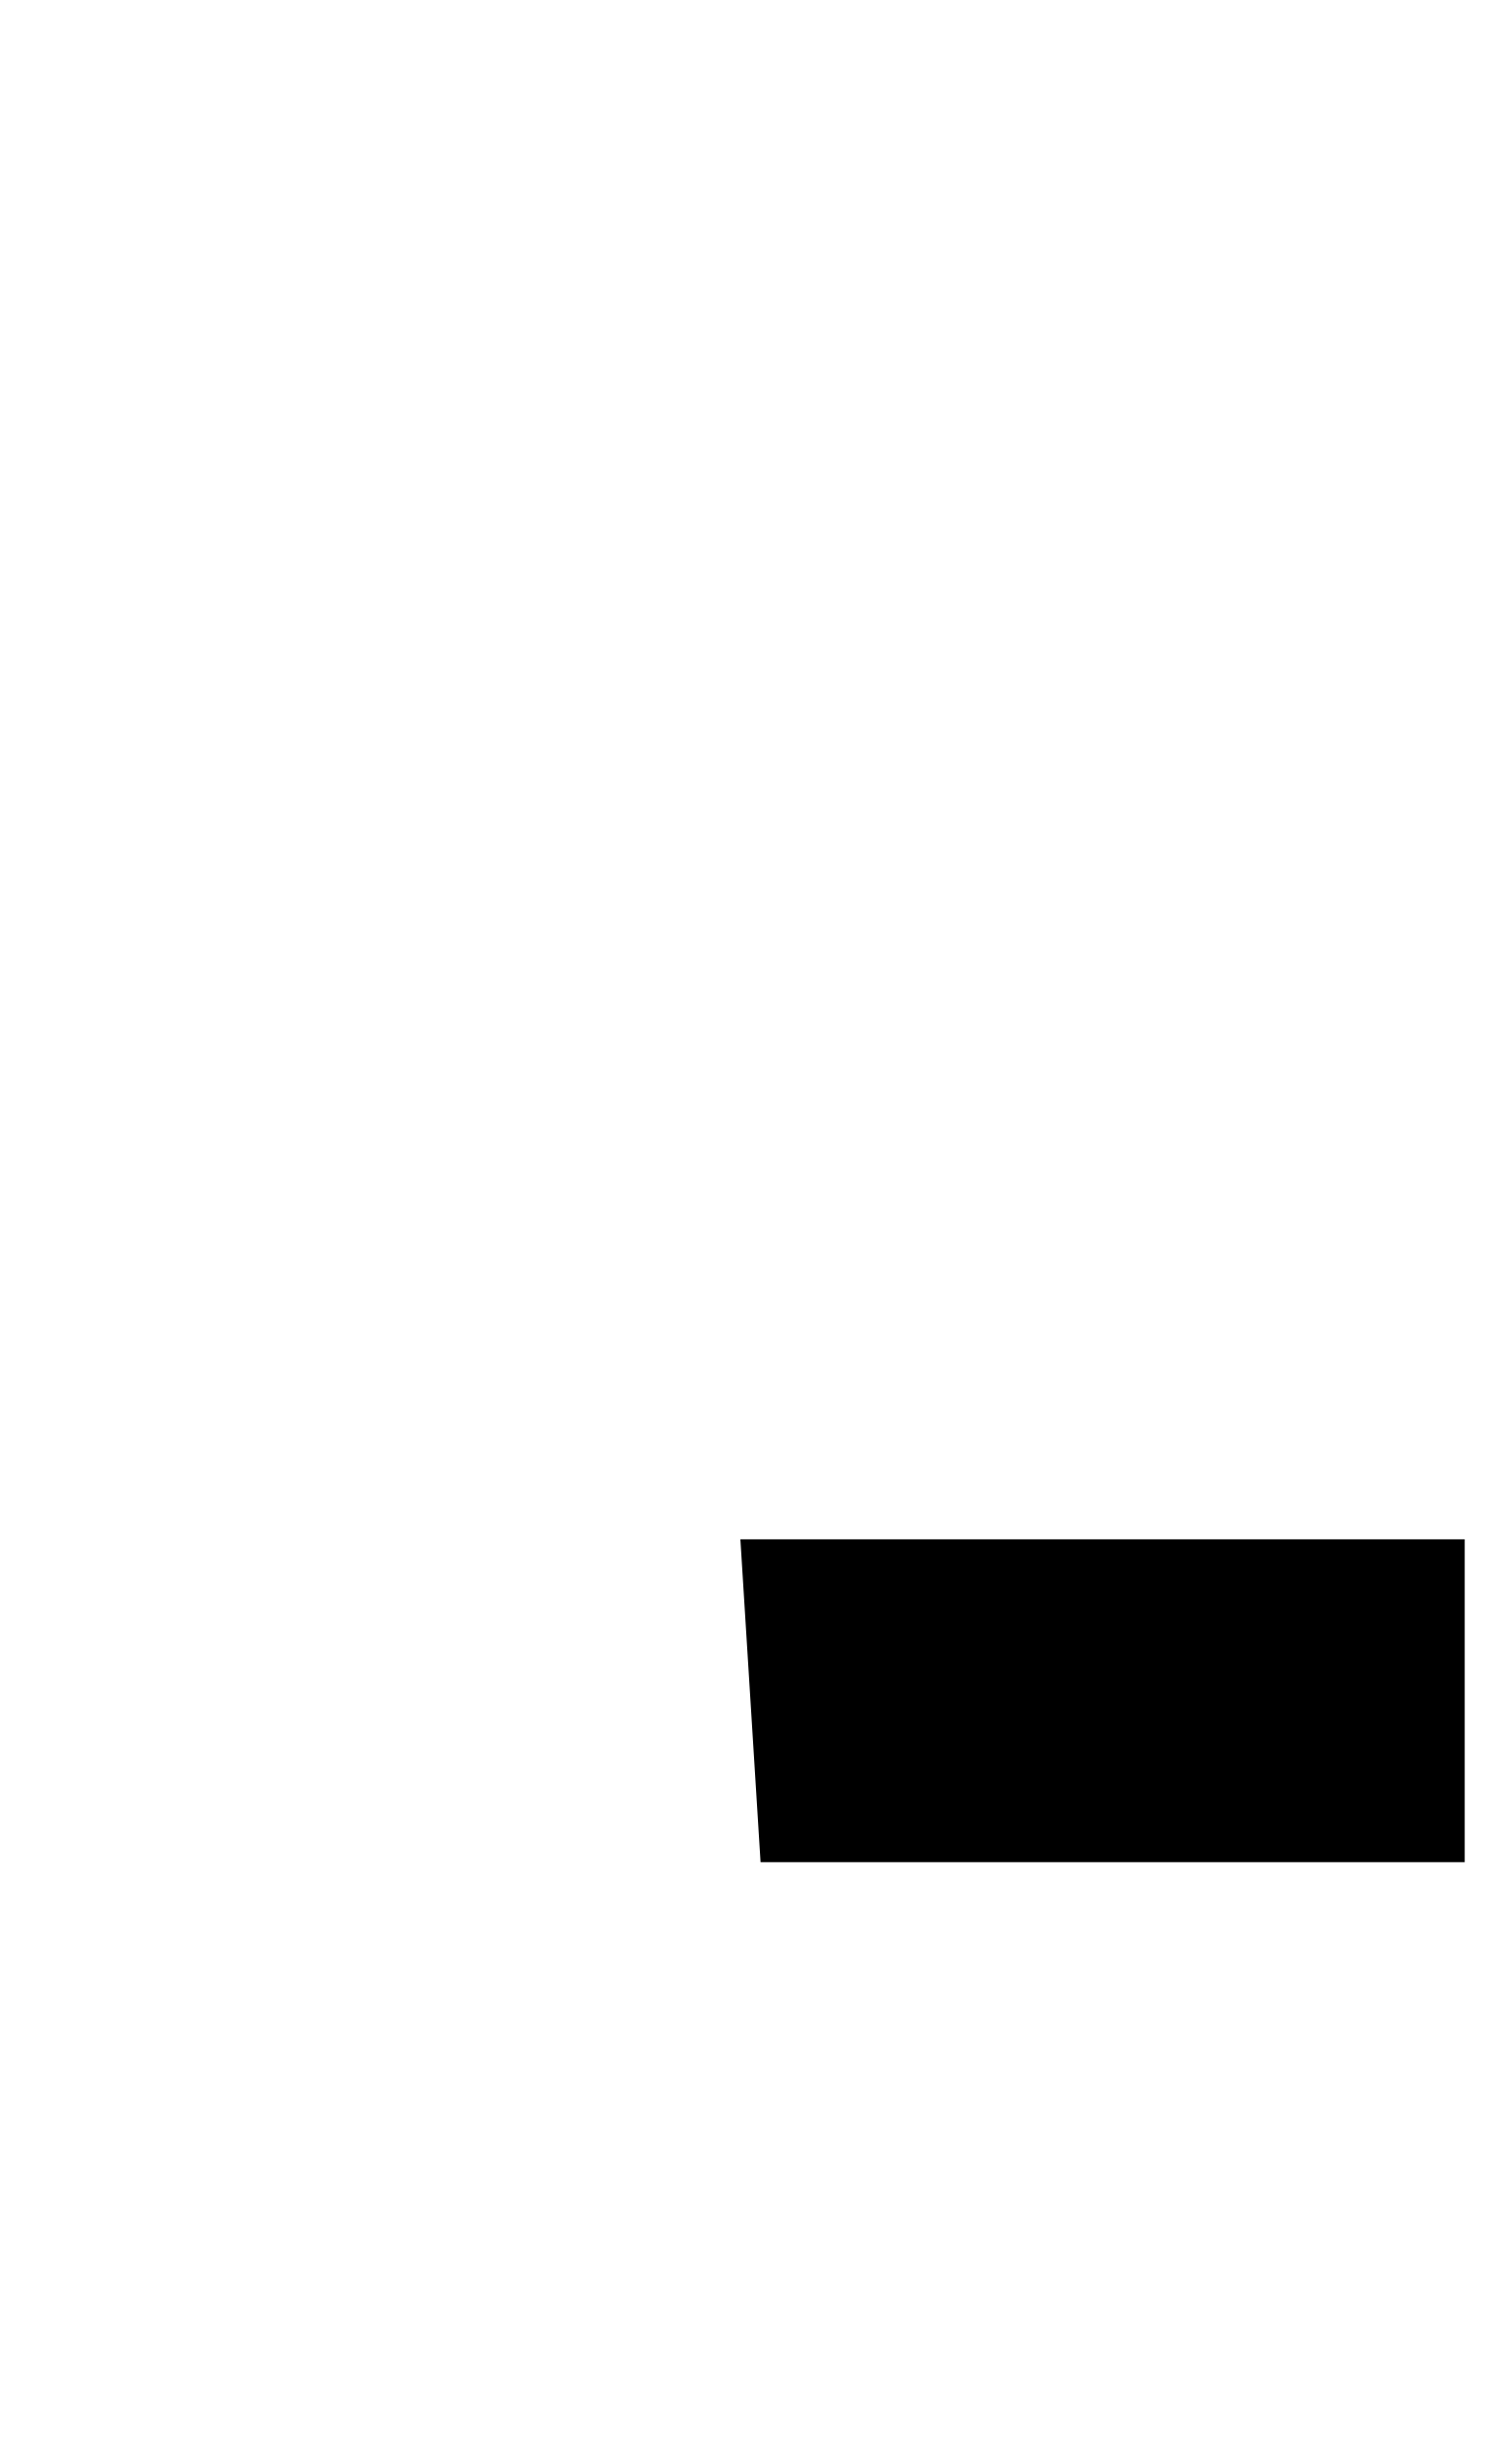
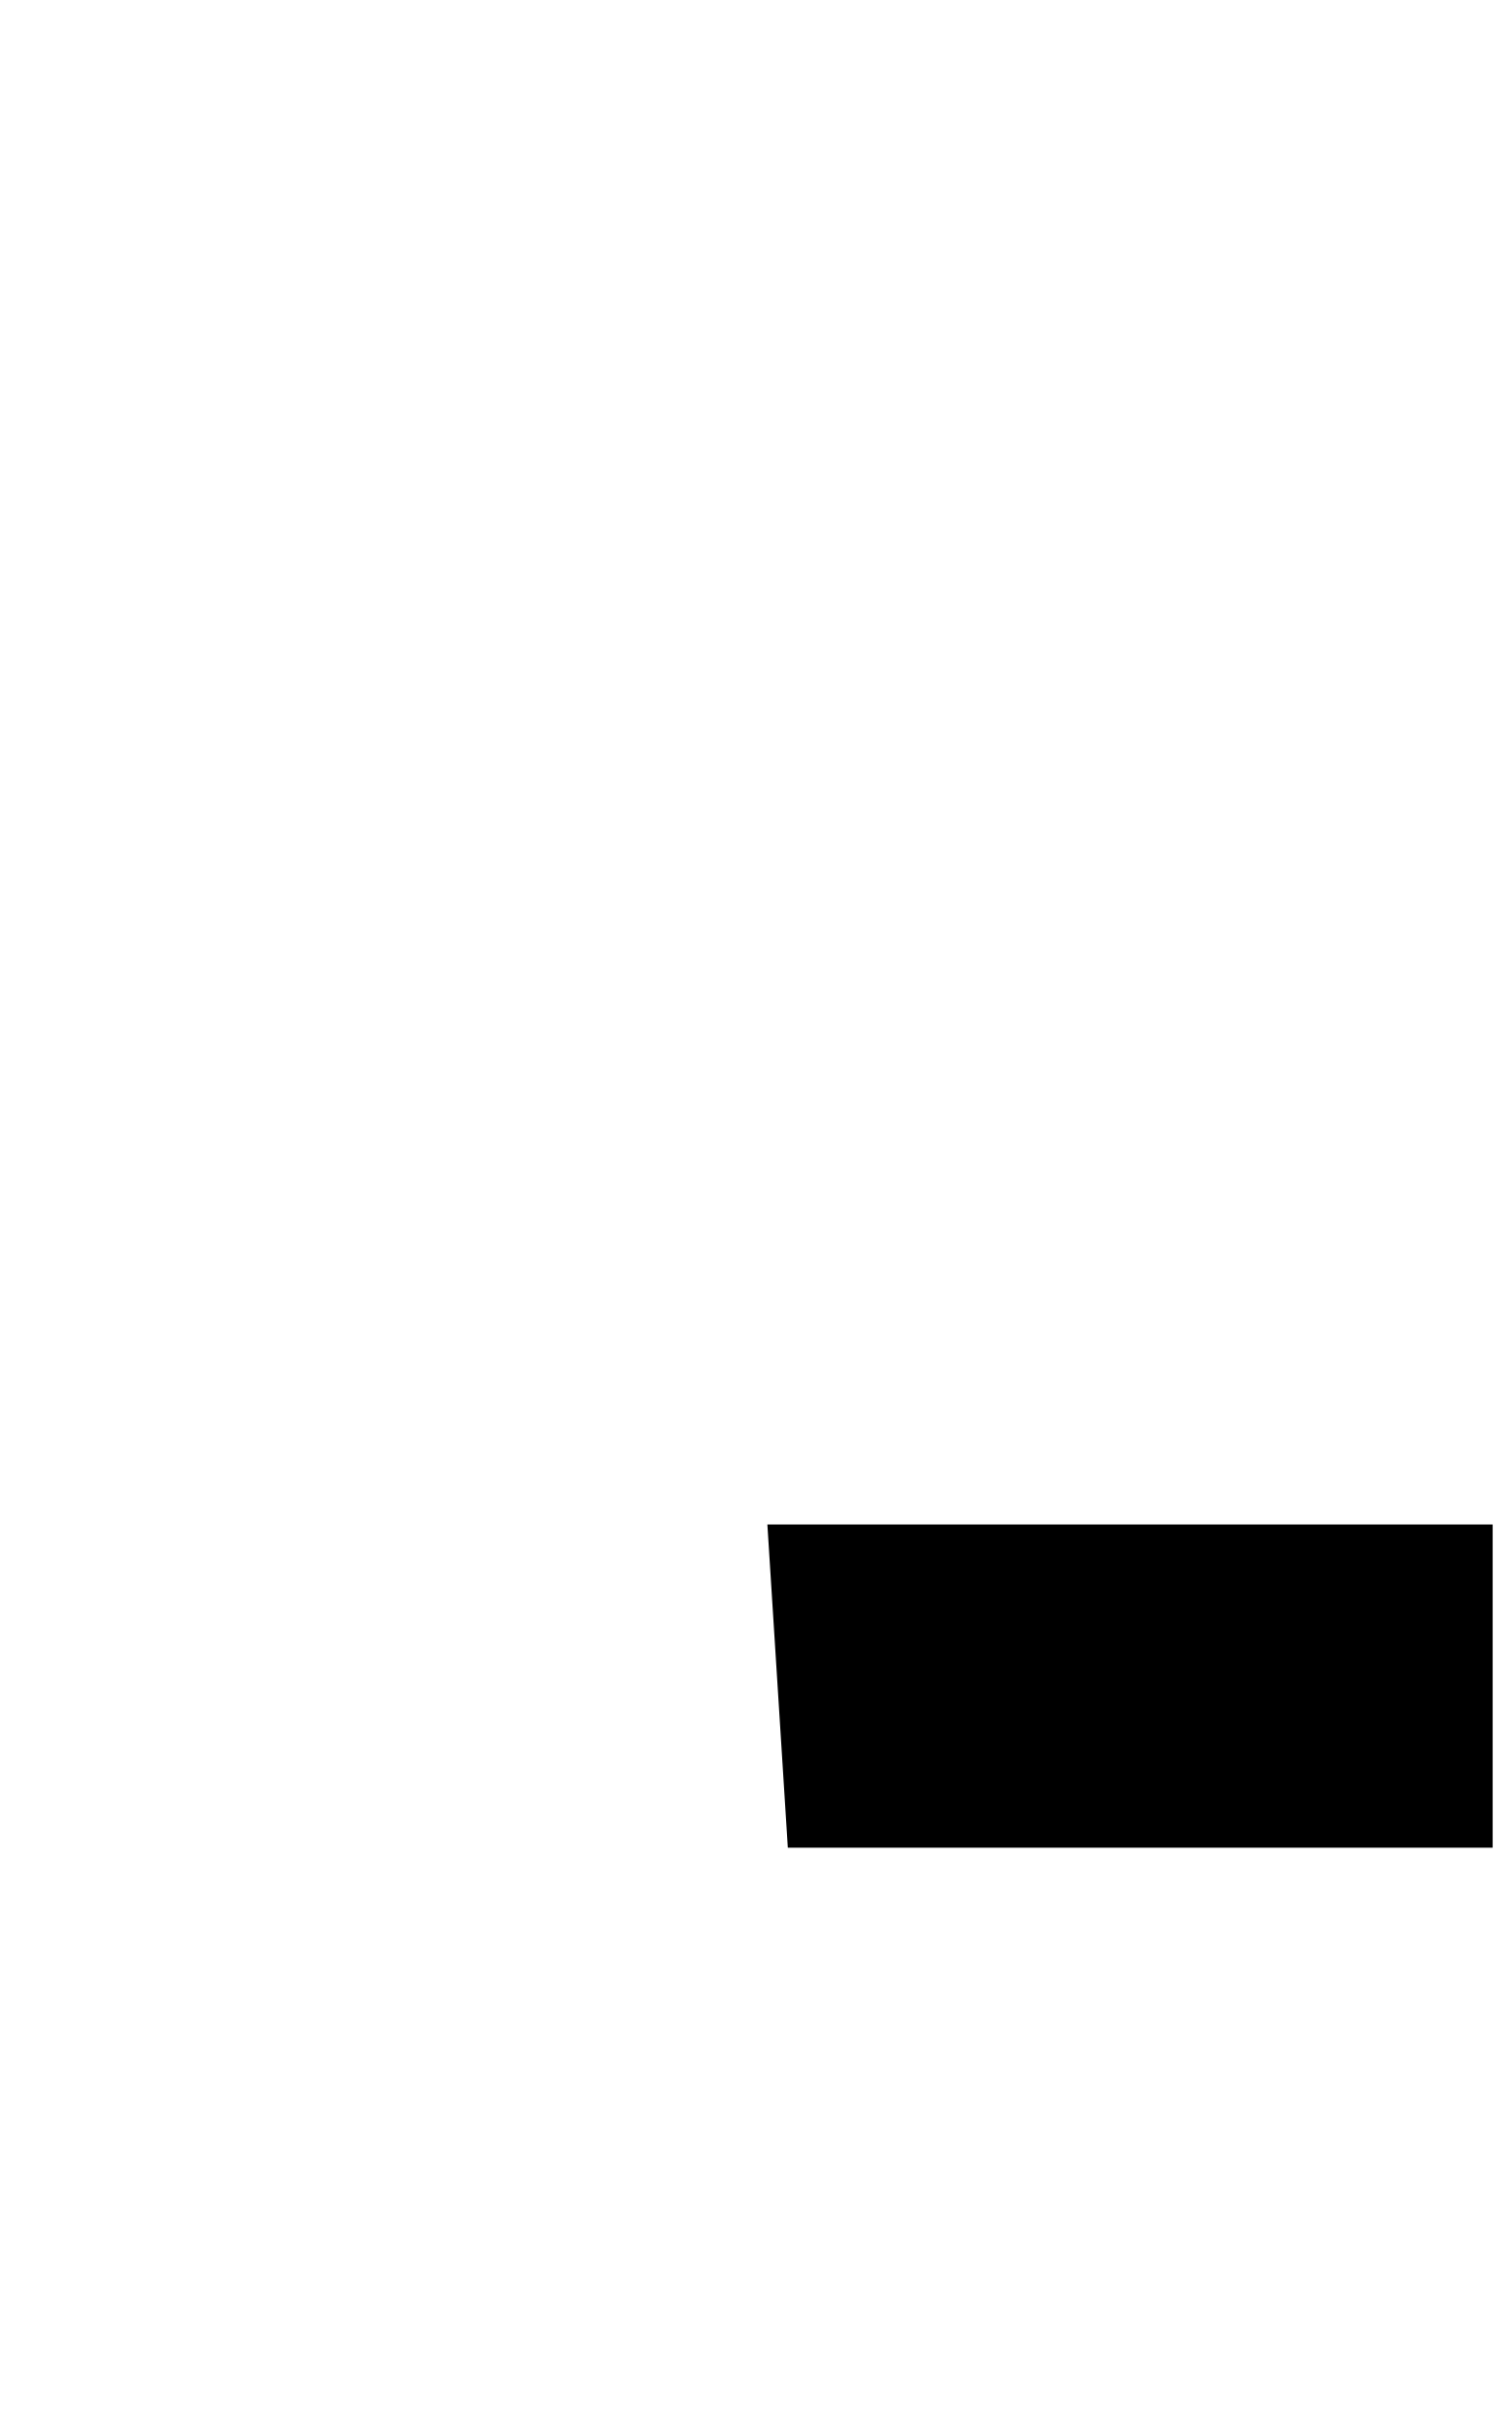
- <svg xmlns="http://www.w3.org/2000/svg" version="1.1" x="0px" y="0px" viewBox="0 0 367.1 593" style="enable-background:new 0 0 367.1 593;" xml:space="preserve">
+ <svg xmlns="http://www.w3.org/2000/svg" version="1.1" x="0px" y="0px" viewBox="0 0 370 593" style="enable-background:new 0 0 370 593;" xml:space="preserve">
  <style type="text/css">
	.st0{display:none;}
	.st1{display:inline;}
</style>
  <g id="_x5F_V1">
    <g id="E_00000051360959627468142820000017544460044616440767_">
	</g>
    <g id="C">
	</g>
    <g id="N_x5F_3">
	</g>
    <g id="A">
	</g>
    <g id="N_00000054254949360326627830000005329152182886584764_">
	</g>
    <g id="e">
	</g>
    <g id="T">
	</g>
    <g id="N_00000127748963548567887910000006918738376549339794_">
	</g>
    <g id="I">
	</g>
    <g id="A1">
	</g>
    <g id="M">
	</g>
    <g id="R">
	</g>
    <g id="O_00000083778567647030904660000008843847121500168630_">
	</g>
    <g id="F">
	</g>
    <g id="N">
	</g>
    <g id="E">
	</g>
    <g id="P">
	</g>
    <g id="O">
	</g>
  </g>
  <g id="Ebene_20">
-     <text transform="matrix(1 0 0 1 -5300.426 1054.634)">
+     <text transform="matrix(1 0 0 1 -3415.813 1054.634)">
      <tspan x="0" y="0" style="fill:#E30613; font-family:'SH-Maintenance-V2'; font-size:490px; letter-spacing:-19;">M</tspan>
      <tspan x="604.7" y="0" style="fill:#E30613; font-family:'SH-Maintenance-V2'; font-size:490px;">A</tspan>
      <tspan x="965.8" y="0" style="fill:#E30613; font-family:'SH-Maintenance-V2'; font-size:490px; letter-spacing:-19;">I</tspan>
      <tspan x="1090.7" y="0" style="fill:#E30613; font-family:'SH-Maintenance-V2'; font-size:490px;">NTENANCE</tspan>
    </text>
-     <rect x="-8338.8" y="709.6" style="fill:none;" width="1722.6" height="412.6" />
-     <text transform="matrix(1 0 0 1 -8338.839 1059.489)">
+     <rect x="-6454.2" y="709.6" style="fill:none;" width="1722.6" height="412.6" />
+     <text transform="matrix(1 0 0 1 -6454.226 1059.489)">
      <tspan x="0" y="0" style="fill:#E30613; font-family:'SH-Maintenance-V2'; font-size:490px;">OPEN</tspan>
      <tspan x="1660.1" y="0" style="fill:#E30613; font-family:'SH-Maintenance-V2'; font-size:485px; letter-spacing:-9;"> </tspan>
    </text>
-     <text transform="matrix(1 0 0 1 -6502.843 1069.107)">
+     <text transform="matrix(1 0 0 1 -4618.23 1069.107)">
      <tspan x="0" y="0" style="fill:#E30613; font-family:'SH-Maintenance-V2'; font-size:490px; letter-spacing:-19;">F</tspan>
      <tspan x="252.8" y="0" style="fill:#E30613; font-family:'SH-Maintenance-V2'; font-size:490px;">O</tspan>
      <tspan x="634.1" y="0" style="fill:#E30613; font-family:'SH-Maintenance-V2'; font-size:490px; letter-spacing:-167;"> </tspan>
      <tspan x="602.7" y="0" style="fill:#E30613; font-family:'SH-Maintenance-V2'; font-size:490px;">R</tspan>
    </text>
  </g>
  <g id="Hilfslinien">
-     <rect x="-1048.3" y="727.6" style="fill:none;" width="7398.2" height="466.4" />
-     <text transform="matrix(1 0 0 1 -1048.275 1076.709)">
+     <rect x="836.3" y="682.7" style="fill:none;" width="7398.2" height="466.4" />
+     <text transform="matrix(1 0 0 1 836.3383 1031.88)">
      <tspan x="0" y="0" style="fill:#E30613; font-family:'SH-Maintenance-V2'; font-size:489px; letter-spacing:-19;">WE</tspan>
      <tspan x="739.4" y="0" style="fill:#E30613; font-family:'SH-Maintenance-V2'; font-size:489px; letter-spacing:-29;">G</tspan>
      <tspan x="1081.2" y="0" style="fill:#E30613; font-family:'SH-Maintenance-V2'; font-size:489px; letter-spacing:-9;">E</tspan>
      <tspan x="1468.4" y="0" style="fill:#E30613; font-family:'SH-Maintenance-V2'; font-size:489px;">N </tspan>
      <tspan x="1939.8" y="0" style="fill:#E30613; font-family:'SH-Maintenance-V2'; font-size:489px; letter-spacing:9;">U</tspan>
      <tspan x="2312" y="0" style="fill:#E30613; font-family:'SH-Maintenance-V2'; font-size:489px; letter-spacing:-9;">M</tspan>
      <tspan x="2736.9" y="0" style="fill:#E30613; font-family:'SH-Maintenance-V2'; font-size:489px;">B</tspan>
      <tspan x="3081.2" y="0" style="fill:#E30613; font-family:'SH-Maintenance-V2'; font-size:489px; letter-spacing:-19;">A</tspan>
      <tspan x="3439.1" y="0" style="fill:#E30613; font-family:'SH-Maintenance-V2'; font-size:489px;">U </tspan>
      <tspan x="3910" y="0" style="fill:#E30613; font-family:'SH-Maintenance-V2'; font-size:489px; letter-spacing:-29;">G</tspan>
      <tspan x="4268.4" y="0" style="fill:#E30613; font-family:'SH-Maintenance-V2'; font-size:489px;">E</tspan>
      <tspan x="4585.3" y="0" style="fill:#E30613; font-family:'SH-Maintenance-V2'; font-size:489px; letter-spacing:-39;">Ö</tspan>
      <tspan x="4926.6" y="0" style="fill:#E30613; font-family:'SH-Maintenance-V2'; font-size:489px;">FFNET</tspan>
    </text>
-     <rect x="-7991.3" y="-38.8" width="93.9" height="140.7" />
  </g>
  <g id="T_00000151528559115874515910000005984389023753216649_" class="st0">
-     <path d="M4905.1,452.2V102.4h76.9v349.8H4905.1z" />
-     <path class="st1" d="M4835.5,102.4H4982c94.6,0,140.6,55.9,140.6,149.4H5058c0-54.9-23.5-72.5-75.9-72.5h-146.5V102.4z" />
+     <path d="M6789.7,452.2V102.4h76.9v349.8H6789.7z" />
+     <path class="st1" d="M6720.2,102.4h146.5c94.6,0,140.6,55.9,140.6,149.4h-64.7c0-54.9-23.5-72.5-75.9-72.5h-146.5V102.4z" />
  </g>
  <g id="E_00000150082740960534394650000001756674408269680310_" class="st0">
-     <path class="st1" d="M4716.3,452.1V156.4h-63.8v295.6H4716.3z" />
-     <path class="st1" d="M4594,353.3H4735c0,0,13.3-74.6,23.6-132.1h-61.9l-11.8,74.6H4594V353.3z" />
-     <path class="st1" d="M4652.5,452.1h140.9c0,0,13.3-74.6,23.6-132.1h-61.9l-11.8,74.6h-90.8V452.1z" />
-     <path class="st1" d="M4747.7,186.3h60.9c-7.9-43.7-15.2-84.5-15.2-84.5h-140.9v57.5h90.8L4747.7,186.3z" />
+     <path class="st1" d="M6600.9,452.1V156.4h-63.8v295.6H6600.9z" />
+     <path class="st1" d="M6478.6,353.3h140.9c0,0,13.3-74.6,23.6-132.1h-61.9l-11.8,74.6h-90.8V353.3z" />
+     <path class="st1" d="M6537.1,452.1H6678c0,0,13.3-74.6,23.6-132.1h-61.9l-11.8,74.6h-90.8V452.1z" />
+     <path class="st1" d="M6632.4,186.3h60.9c-7.9-43.7-15.2-84.5-15.2-84.5h-140.9v57.5h90.8L6632.4,186.3z" />
  </g>
  <g id="N_00000099632580371903072950000016892054108610634910_" class="st0">
-     <path class="st1" d="M4476.3,451.9l93.9-349.3h-69l-60.2,237.7h-1l-56.3-237.7h-77.3L4265,255.2h70.4l9.8-41.6h1l58.7,237.7   L4476.3,451.9z" />
-     <rect x="4259.1" y="102.6" class="st1" width="76.8" height="349.3" />
+     <path class="st1" d="M6361,451.9l93.9-349.3h-69l-60.2,237.7h-1l-56.3-237.7h-77.3l-41.6,152.6h70.4l9.8-41.6h1l58.7,237.7   L6361,451.9z" />
+     <rect x="6143.8" y="102.6" class="st1" width="76.8" height="349.3" />
  </g>
  <g id="F_00000114769032895886322120000014247326199313495697_" class="st0">
-     <path class="st1" d="M4066.8,451.9H3990V102.7h245.5v64.5h-168.7V248H4213v59.7h-146.2V451.9z" />
+     <path class="st1" d="M5951.4,451.9h-76.8V102.7h245.5v64.5h-168.7V248h146.2v59.7h-146.2V451.9z" />
  </g>
  <g id="F_00000173141720675959051990000004486108456543280518_" class="st0">
-     <path class="st1" d="M3780.5,451.6h132.8V169.3h-54.9v217.1h-77.9V451.6z" />
-     <path class="st1" d="M3812.5,451.7c0-18,2.9-33.6,10.7-46.8c6.8-12.2,16.6-23.4,28.3-31.2c11.7-7.8,25.4-13.7,40-17.6   c14.6-3.9,30.2-5.9,70.2-5.9v-81.4c-52.2,0-76.6,3.9-100,12.2c-23.4,8.8-44.4,20-61.9,36.1c-17.6,16.6-31.2,35.1-41.4,57.5   c-9.8,22.9-14.1,48.8-14.1,77H3812.5z" />
-     <polygon class="st1" points="3961.8,100.7 3858.4,100.7 3858.4,383 3913.3,383 3913.3,165.8 3961.8,165.8  " />
+     <path class="st1" d="M5665.1,451.6h132.8V169.3H5743v217.1h-77.9V451.6z" />
+     <path class="st1" d="M5697.1,451.7c0-18,2.9-33.6,10.7-46.8c6.8-12.2,16.6-23.4,28.3-31.2c11.7-7.8,25.4-13.7,40-17.6   c14.6-3.9,30.2-5.9,70.2-5.9v-81.4c-52.2,0-76.6,3.9-100,12.2c-23.4,8.8-44.4,20-61.9,36.1c-17.6,16.6-31.2,35.1-41.4,57.5   c-9.8,22.9-14.1,48.8-14.1,77H5697.1z" />
+     <polygon class="st1" points="5846.4,100.7 5743,100.7 5743,383 5797.9,383 5797.9,165.8 5846.4,165.8  " />
  </g>
  <g id="Ö" class="st0">
-     <path class="st1" d="M3398.5,278.8c0-103.7,64.1-184.4,171.6-184.4c107.6,0,171.6,80.7,171.6,184.4c0,100.7-64.1,181.4-171.6,181.4   C3462.6,460.2,3398.5,379.5,3398.5,278.8z M3475.3,278.8c0,58.2,25.9,116.9,94.9,116.9c68.9,0,94.9-58.7,94.9-116.9   c0-61.1-25.9-119.8-94.9-119.8C3501.2,159,3475.3,217.6,3475.3,278.8z" />
-     <rect x="3536.9" y="191.7" class="st1" width="66" height="57.2" />
-     <rect x="3536.9" y="278.8" class="st1" width="66" height="57.2" />
+     <path class="st1" d="M5283.1,278.8c0-103.7,64.1-184.4,171.6-184.4c107.6,0,171.6,80.7,171.6,184.4c0,100.7-64.1,181.4-171.6,181.4   C5347.2,460.2,5283.1,379.5,5283.1,278.8z M5359.9,278.8c0,58.2,25.9,116.9,94.9,116.9c68.9,0,94.9-58.7,94.9-116.9   c0-61.1-25.9-119.8-94.9-119.8C5385.8,159,5359.9,217.6,5359.9,278.8z" />
+     <rect x="5421.5" y="191.7" class="st1" width="66" height="57.2" />
+     <rect x="5421.5" y="278.8" class="st1" width="66" height="57.2" />
  </g>
  <g id="E_00000056408675155028286430000005814045595369560991_" class="st0">
-     <path class="st1" d="M3369.5,452.2h-265V103.1h261.1v64.5h-184.4v74.8h169.2v59.7h-169.2v85.6h188.3V452.2z" />
+     <path class="st1" d="M5254.1,452.2h-265V103.1h261.1v64.5h-184.4v74.8H5235v59.7h-169.2v85.6h188.3V452.2z" />
  </g>
  <g id="G_00000142136150640176763200000005464168929300255362_" class="st0">
-     <polygon class="st1" points="2727.1,368 2803.6,368 2803.6,178.8 2901.6,177.3 2900.1,102.4 2726.2,102.4  " />
-     <polygon class="st1" points="2727.1,452.2 2994.7,451.8 2994.7,388.5 2804.6,389.5 2803.6,291.5 2728.6,293  " />
-     <path class="st1" d="M2894.7,451.8h101c10.8-7.4,23-15.2,33.8-22.5c11.8-8.3,21.1-17.2,30.9-26.5c8.3-8.3,15.2-18.6,21.6-32.3   c4.4-11.8,8.3-26,8.3-42.6c0-16.7-3.9-30.9-9.3-44.6c-6.4-12.7-14.7-23.5-25.5-32.3c-10.8-8.8-23-16.2-36.8-21.1   c-13.2-4.9-28.9-6.9-43.1-6.9c-20.6,0-37.7,3.4-53.9,10.8c-15.2,6.4-28.9,16.2-37.7,27.9c-10.8,12.7-18.1,27-23,43.1   c-5.9,17.2-8.3,35.3-6.9,53.9h64.2c0-9.8,1.5-17.6,3.4-27.4c1.5-9.3,3.4-16.7,8.8-25c2.9-7.4,9.3-13.2,16.2-17.6   c6.4-5.4,14.7-7.4,25.5-7.4c14.2,0,26,4.9,35.8,14.7c9.3,7.8,14.2,21.1,14.2,36.8c0,10.3-2.5,20.1-6.9,27   c-5.4,8.3-10.8,15.7-17.2,21.6c-6.9,7.4-15.2,12.3-22.5,18.1c-8.3,4.9-16.7,10.8-24,15.7C2937.9,423.8,2907.5,443.4,2894.7,451.8z" />
+     <polygon class="st1" points="4611.7,368 4688.2,368 4688.2,178.8 4786.2,177.3 4784.7,102.4 4610.8,102.4  " />
+     <polygon class="st1" points="4611.7,452.2 4879.3,451.8 4879.3,388.5 4689.2,389.5 4688.2,291.5 4613.2,293  " />
+     <path class="st1" d="M4779.3,451.8h101c10.8-7.4,23-15.2,33.8-22.5c11.8-8.3,21.1-17.2,30.9-26.5c8.3-8.3,15.2-18.6,21.6-32.3   c4.4-11.8,8.3-26,8.3-42.6c0-16.7-3.9-30.9-9.3-44.6c-6.4-12.7-14.7-23.5-25.5-32.3c-10.8-8.8-23-16.2-36.8-21.1   c-13.2-4.9-28.9-6.9-43.1-6.9c-20.6,0-37.7,3.4-53.9,10.8c-15.2,6.4-28.9,16.2-37.7,27.9c-10.8,12.7-18.1,27-23,43.1   c-5.9,17.2-8.3,35.3-6.9,53.9h64.2c0-9.8,1.5-17.6,3.4-27.4c1.5-9.3,3.4-16.7,8.8-25c2.9-7.4,9.3-13.2,16.2-17.6   c6.4-5.4,14.7-7.4,25.5-7.4c14.2,0,26,4.9,35.8,14.7c9.3,7.8,14.2,21.1,14.2,36.8c0,10.3-2.5,20.1-6.9,27   c-5.4,8.3-10.8,15.7-17.2,21.6c-6.9,7.4-15.2,12.3-22.5,18.1c-8.3,4.9-16.7,10.8-24,15.7C4822.5,423.8,4792.1,443.4,4779.3,451.8z" />
  </g>
  <g id="U_00000122691519521168774280000013841469757125651126_" class="st0">
-     <path class="st1" d="M2572.4,463.6c-102.4-1.5-114.8-74.7-114.8-119.8v-242h77.7v238.5c0,24.3,0,55.9,37.1,57.9V463.6z" />
-     <path class="st1" d="M2294.3,101.9h77.7v238.5c0,25.2,0,57.9,41.1,57.9c36.6,0,45-24.7,45-58.9v-15.8h70.3v30.7   c0,77.2-57.4,109.4-116.3,109.4c-105.4,0-117.8-74.2-117.8-119.8V101.9z" />
+     <path class="st1" d="M4457,463.6c-102.4-1.5-114.8-74.7-114.8-119.8v-242h77.7v238.5c0,24.3,0,55.9,37.1,57.9V463.6z" />
+     <path class="st1" d="M4178.9,101.9h77.7v238.5c0,25.2,0,57.9,41.1,57.9c36.6,0,45-24.7,45-58.9v-15.8h70.3v30.7   c0,77.2-57.4,109.4-116.3,109.4c-105.4,0-117.8-74.2-117.8-119.8V101.9z" />
  </g>
  <g id="A_00000004505667569094896160000014532079075801900974_" class="st0">
-     <path class="st1" d="M2138.8,203.9l-3,70.3l30,6.9v1l-247.3,61v75.2l121.9,33.4l15.2-61l-22.1-9.3v-1l244.4-61v-78.2L2138.8,203.9z   " />
-     <polygon class="st1" points="1963.3,430.6 2041,451.7 2046.9,451.7 2105.4,212.8 2106.4,212.8 2165.9,451.7 2242.6,451.7    2278,319.5 2209.6,317.5 2203.7,337.1 2202.7,337.1 2142.7,101.1 2070.5,101.1 2009.5,339.6 2008.5,339.6  " />
+     <path class="st1" d="M4023.4,203.9l-3,70.3l30,6.9v1l-247.3,61v75.2l121.9,33.4l15.2-61l-22.1-9.3v-1l244.4-61v-78.2L4023.4,203.9z   " />
+     <polygon class="st1" points="3847.9,430.6 3925.6,451.7 3931.5,451.7 3990,212.8 3991,212.8 4050.5,451.7 4127.2,451.7    4162.6,319.5 4094.2,317.5 4088.3,337.1 4087.4,337.1 4027.4,101.1 3955.1,101.1 3894.1,339.6 3893.1,339.6  " />
  </g>
  <g id="B" class="st0">
-     <path class="st1" d="M1599.9,452.2V103.1h164.3c66.5,0,111.5,21.5,111.5,86.6c0,34.7-16.6,57.7-47.4,72.9   c43,12.2,64.1,45,64.1,88.5c0,70.9-60.1,101.2-123.2,101.2H1599.9z M1748.6,162.8h-71.9v81.7h77.8c27.4,0,46.9-12.2,46.9-41.6   C1801.4,170.1,1775.9,162.8,1748.6,162.8z M1676.7,392.6h82.2c29.8,0,56.7-9.8,56.7-46c0-35.7-22-49.9-55.3-49.9h-83.6V392.6z" />
+     <path class="st1" d="M3484.5,452.2V103.1h164.3c66.5,0,111.5,21.5,111.5,86.6c0,34.7-16.6,57.7-47.4,72.9   c43,12.2,64.1,45,64.1,88.5c0,70.9-60.1,101.2-123.2,101.2H3484.5z M3633.2,162.8h-71.9v81.7h77.8c27.4,0,46.9-12.2,46.9-41.6   C3686,170.1,3660.6,162.8,3633.2,162.8z M3561.3,392.6h82.2c29.8,0,56.7-9.8,56.7-46c0-35.7-22-49.9-55.3-49.9h-83.6V392.6z" />
  </g>
  <g id="M_00000134250281029563310950000003257287664879667615_" class="st0">
-     <path class="st1" d="M1342.7,335.1h75.5c-12.8-20.6-144.7-232.9-144.7-232.9h-77v350.1h72.1V217.4h1   C1269.6,217.4,1306.4,276.2,1342.7,335.1z" />
-     <path class="st1" d="M1418.7,335.1c36.3-58.8,73.1-117.7,73.1-117.7h1v234.9h72.1V102.1h-77c0,0-131.9,212.3-144.7,232.9H1418.7z" />
+     <path class="st1" d="M3227.3,335.1h75.5c-12.8-20.6-144.7-232.9-144.7-232.9h-77v350.1h72.1V217.4h1   C3154.2,217.4,3191,276.2,3227.3,335.1z" />
+     <path class="st1" d="M3303.3,335.1c36.3-58.8,73.1-117.7,73.1-117.7h1v234.9h72.1V102.1h-77c0,0-131.9,212.3-144.7,232.9H3303.3z" />
  </g>
  <g id="U" class="st0">
-     <path class="st1" d="M1146.7,452.2H899.4v-64.6h170.4v-285h76.9V452.2z M852.4,452.2V102.6h76.9v285h170.4v64.6H852.4z" />
+     <path class="st1" d="M3031.3,452.2H2784v-64.6h170.4v-285h76.9V452.2z M2737,452.2V102.6h76.9v285h170.4v64.6H2737z" />
  </g>
  <g id="N_00000154425763484525918430000008508601231558086807_" class="st0">
-     <path class="st1" d="M601.9,452.2L695.8,103h-69l-60.2,237.7h-1L509.4,103h-77.3l-41.6,152.6H461l9.8-41.6h1l58.7,237.7   L601.9,452.2z" />
-     <rect x="384.7" y="103" class="st1" width="76.8" height="349.3" />
-   </g>
-   <g id="E_00000165205204584183719570000002201050886193303485_">
-     <path class="st0" d="M70.9,282.5l-64.3,2.1l0-3.4c0-107.2,80.4-171.1,180.8-171.1v76.5C129.3,186.6,70.9,213.7,70.9,282.5z" />
-     <path class="st0" d="M178.8,381.1c0-68.7-58.5-94.5-116.5-94.5V210c100.4,0,180.8,63.8,180.8,171.1H178.8z" />
-     <polygon points="355.7,373.8 355.7,452.2 184.7,452.2 179.8,373.8  " />
-     <path class="st0" d="M70.9,281.2c0,68.7,58.5,94.5,116.5,94.5v76.5C86.9,452.2,6.5,388.4,6.5,281.2H70.9z" />
-     <path class="st0" d="M36.5,86.7V4.4C63.3,4.4,89.6,9.2,113,17c23.4,8.8,43.4,20,60.9,36.1s31.2,34.6,40.9,57.5   c10.2,22.9,15.1,49.2,15.1,76.5h-69.2c0-18-3.4-32.7-10.2-45.8c-7.3-13.2-16.6-23.4-28.3-32.2c-11.7-7.8-25.8-13.6-40-18   C66.7,87.7,52.1,86.7,36.5,86.7z" />
+     <path class="st1" d="M2486.5,452.2l93.9-349.3h-69l-60.2,237.7h-1L2394.1,103h-77.3l-41.6,152.6h70.4l9.8-41.6h1l58.7,237.7   L2486.5,452.2z" />
+     <rect x="2269.3" y="103" class="st1" width="76.8" height="349.3" />
+   </g>
+   <g id="E_00000165205204584183719570000002201050886193303485_" class="st0">
+     <path class="st1" d="M1955.5,281.2h-64.3c0-107.2,80.4-171.1,180.8-171.1v76.5C2014,186.6,1955.5,212.5,1955.5,281.2z" />
+     <path class="st1" d="M2063.4,381.1c0-68.7-58.5-94.5-116.5-94.5V210c100.4,0,180.8,63.8,180.8,171.1H2063.4z" />
+     <polygon class="st1" points="2240.3,373.8 2240.3,452.2 2069.3,452.2 2064.4,373.8  " />
+     <path class="st1" d="M1955.5,281.2c0,68.7,58.5,94.5,116.5,94.5v76.5c-100.4,0-180.8-63.8-180.8-171.1H1955.5z" />
+     <path class="st1" d="M1921.1,86.7V4.4c26.8,0,53.1,4.9,76.5,12.7c23.4,8.8,43.4,20,60.9,36.1s31.2,34.6,40.9,57.5   c10.2,22.9,15.1,49.2,15.1,76.5h-69.2c0-18-3.4-32.7-10.2-45.8c-7.3-13.2-16.6-23.4-28.3-32.2c-11.7-7.8-25.8-13.6-40-18   C1951.3,87.7,1936.7,86.7,1921.1,86.7z" />
  </g>
  <g id="G" class="st0">
-     <path class="st1" d="M-9.2,452.8h-48.9l-7.8-39.6c-27.4,35.2-62.1,47.9-95.8,47.9c-107.6,0-171.6-80.7-171.6-181.4   c0-103.7,64.1-184.4,171.6-184.4c71.4,0,139.4,43.5,147.2,123.2h-73.4c-9.3-39.1-37.2-58.7-73.8-58.7c-68.9,0-94.9,58.7-94.9,119.8   c0,58.2,25.9,116.9,94.9,116.9c50.4,0,78.7-26.4,83.1-75.3h-77.3v-57.2H-9.2V452.8z" />
+     <path class="st1" d="M1875.5,452.8h-48.9l-7.8-39.6c-27.4,35.2-62.1,47.9-95.8,47.9c-107.6,0-171.6-80.7-171.6-181.4   c0-103.7,64.1-184.4,171.6-184.4c71.4,0,139.4,43.5,147.2,123.2h-73.4c-9.3-39.1-37.2-58.7-73.8-58.7c-68.9,0-94.9,58.7-94.9,119.8   c0,58.2,25.9,116.9,94.9,116.9c50.4,0,78.7-26.4,83.1-75.3h-77.3v-57.2h146.7V452.8z" />
  </g>
  <g id="E_00000005963599347184841430000018193220976272044449_" class="st0">
-     <path class="st1" d="M-348.9,452.2h-265V103.1h261.1v64.5h-184.4v74.8H-368v59.7h-169.2v85.6h188.3V452.2z" />
+     <path class="st1" d="M1535.7,452.2h-265V103.1h261.1v64.5h-184.4v74.8h169.2v59.7h-169.2v85.6h188.3V452.2z" />
  </g>
  <g id="W" class="st0">
-     <path class="st1" d="M-880.3,219.2c-36.3,58.9-73.1,117.7-73.1,117.7h-1V102h-72.1v350.3h77c0,0,132-212.4,144.7-233H-880.3z    M-804.3,219.2h-75.5c12.8,20.6,144.7,233,144.7,233h77V102h-72.1v235h-1C-731.2,337-768,278.1-804.3,219.2z" />
-   </g>
-   <g id="E_00000113322483045279252990000013609696148037364875_" class="st0">
-     <path class="st1" d="M-1809.3,279.7h-64.9c0-108.1,81.1-172.5,182.4-172.5v77.2C-1750.3,184.4-1809.3,210.4-1809.3,279.7z" />
-     <path class="st1" d="M-1697.7,380.5c0-69.3-59-95.4-117.5-95.4V208c101.3,0,182.4,64.4,182.4,172.5H-1697.7z" />
-     <polygon class="st1" points="-1519.3,373.1 -1519.3,452.2 -1691.9,452.2 -1696.8,373.1  " />
-     <path class="st1" d="M-1809.3,279.7c0,69.3,59,95.4,117.5,95.4v77.2c-101.3,0-182.4-64.4-182.4-172.5H-1809.3z" />
-     <path class="st1" d="M-1841.3,83.6V0.5c27,0,53.6,4.9,77.2,12.8c23.6,8.8,43.7,20.2,61.4,36.4c17.7,16.2,31.5,34.9,41.3,58   c10.3,23.1,15.2,49.6,15.2,77.2h-69.8c0-18.2-3.4-32.9-10.3-46.2c-7.4-13.3-16.7-23.6-28.5-32.4c-11.8-7.9-26.1-13.8-40.3-18.2   C-1810.8,84.6-1825.5,83.6-1841.3,83.6z" />
+     <path class="st1" d="M1004.3,219.2C968,278.1,931.2,337,931.2,337h-1V102h-72.1v350.3h77c0,0,132-212.4,144.7-233H1004.3z    M1080.3,219.2h-75.5c12.8,20.6,144.7,233,144.7,233h77V102h-72.1v235h-1C1153.4,337,1116.6,278.1,1080.3,219.2z" />
+   </g>
+   <g id="E_00000113322483045279252990000013609696148037364875_">
+     <path class="st0" d="M75.3,279.7H10.4c0-108.1,81.1-172.5,182.4-172.5v77.2C134.3,184.4,75.3,210.4,75.3,279.7z" />
+     <path class="st0" d="M186.9,380.5c0-69.3-59-95.4-117.5-95.4V208c101.3,0,182.4,64.4,182.4,172.5H186.9z" />
+     <polygon points="365.3,373.1 365.3,452.2 192.8,452.2 187.8,373.1  " />
+     <path class="st0" d="M75.3,279.7c0,69.3,59,95.4,117.5,95.4v77.2c-101.3,0-182.4-64.4-182.4-172.5H75.3z" />
+     <path class="st0" d="M43.3,83.6V0.5c27,0,53.6,4.9,77.2,12.8c23.6,8.8,43.7,20.2,61.4,36.4s31.5,34.9,41.3,58   c10.3,23.1,15.2,49.6,15.2,77.2h-69.8c0-18.2-3.4-32.9-10.3-46.2c-7.4-13.3-16.7-23.6-28.5-32.4c-11.8-7.9-26.1-13.8-40.3-18.2   C73.8,84.6,59.1,83.6,43.3,83.6z" />
  </g>
  <g id="C_00000112622374827432275670000003417328206733987971_" class="st0">
-     <path class="st1" d="M-1901.3,219.4h-74.5c-5.4-34.8-38.7-61.3-76.4-61.3c-69.1,0-95.1,58.8-95.1,120.1c0,58.3,26,117.1,95.1,117.1   c47,0,73.5-31.9,79.4-78.4h74.5c-7.8,87.7-67.6,143.1-153.9,143.1c-107.8,0-172-80.9-172-181.8c0-103.9,64.2-184.7,172-184.7   C-1975.8,93.4-1910.7,138.5-1901.3,219.4z" />
+     <path class="st1" d="M-16.7,219.4h-74.5c-5.4-34.8-38.7-61.3-76.4-61.3c-69.1,0-95.1,58.8-95.1,120.1c0,58.3,26,117.1,95.1,117.1   c47,0,73.5-31.9,79.4-78.4h74.5C-21.6,404.6-81.4,460-167.7,460c-107.8,0-172-80.9-172-181.8c0-103.9,64.2-184.7,172-184.7   C-91.2,93.4-26,138.5-16.7,219.4z" />
  </g>
  <g id="N_00000117657359395406629260000008490405748572120458_" class="st0">
-     <path class="st1" d="M-2538.7,452.2h76.9V102.6h-76.9V452.2z" />
-     <polygon class="st1" points="-2320.8,452.2 -2227.3,102.6 -2295.9,102.6 -2356.1,340.6 -2357.1,340.6 -2413.4,102.6 -2490.7,102.6    -2532.3,255.4 -2461.8,255.4 -2452,213.8 -2451.1,213.8 -2391.8,452.2  " />
+     <path class="st1" d="M-654.1,452.2h76.9V102.6h-76.9V452.2z" />
+     <polygon class="st1" points="-436.2,452.2 -342.7,102.6 -411.2,102.6 -471.5,340.6 -472.4,340.6 -528.8,102.6 -606.1,102.6    -647.7,255.4 -577.2,255.4 -567.4,213.8 -566.5,213.8 -507.2,452.2  " />
  </g>
  <g id="A_00000070819818803741320060000005539798163125646774_" class="st0">
-     <path class="st1" d="M-2720.9,203.9l-3,70.3l30,6.9v1l-247.3,61v75.2l121.9,33.4l15.2-61l-22.1-9.3v-1l244.4-61v-78.2   L-2720.9,203.9z" />
-     <polygon class="st1" points="-2896.5,430.6 -2818.8,451.7 -2812.9,451.7 -2754.4,212.8 -2753.4,212.8 -2693.9,451.7 -2617.2,451.7    -2581.8,319.5 -2650.1,317.5 -2656,337.4 -2657,337.4 -2717,101.1 -2789.3,101.1 -2850.3,339.6 -2851.3,339.6  " />
+     <path class="st1" d="M-836.3,203.9l-3,70.3l30,6.9v1l-247.3,61v75.2l121.9,33.4l15.2-61l-22.1-9.3v-1l244.4-61v-78.2L-836.3,203.9z   " />
+     <polygon class="st1" points="-1011.9,430.6 -934.2,451.7 -928.3,451.7 -869.8,212.8 -868.8,212.8 -809.3,451.7 -732.6,451.7    -697.2,319.5 -765.5,317.5 -771.4,337.4 -772.4,337.4 -832.4,101.1 -904.7,101.1 -965.7,339.6 -966.6,339.6  " />
  </g>
  <g id="N_00000129165096651451788460000006894638935768142516_" class="st0">
-     <path class="st1" d="M-3197.2,452.2h-72V102.4h76.4l146,234.7h1V102.4h72v349.9h-76.9L-3196.2,218h-1V452.2z" />
+     <path class="st1" d="M-1312.5,452.2h-72V102.4h76.4l146,234.7h1V102.4h72v349.9h-76.9L-1311.6,218h-1V452.2z" />
  </g>
  <g id="E_00000096737436898591806260000014476501128100374183_" class="st0">
-     <path class="st1" d="M-3416.5,452.2V156.6h-63.8v295.6H-3416.5z" />
-     <path class="st1" d="M-3538.8,353.5h140.9c0,0,13.3-74.6,23.6-132.1h-61.9l-11.8,74.6h-90.8V353.5z" />
-     <path class="st1" d="M-3480.3,452.2h140.9c0,0,13.3-74.6,23.6-132.1h-61.9l-11.8,74.6h-90.8V452.2z" />
-     <path class="st1" d="M-3385.1,186.5h60.9c-7.9-43.7-15.2-84.5-15.2-84.5h-140.9v57.5h90.8L-3385.1,186.5z" />
+     <path class="st1" d="M-1531.9,452.2V156.6h-63.8v295.6H-1531.9z" />
+     <path class="st1" d="M-1654.2,353.5h140.9c0,0,13.3-74.6,23.6-132.1h-61.9l-11.8,74.6h-90.8V353.5z" />
+     <path class="st1" d="M-1595.7,452.2h140.9c0,0,13.3-74.6,23.6-132.1h-61.9l-11.8,74.6h-90.8V452.2z" />
+     <path class="st1" d="M-1500.5,186.5h60.9c-7.9-43.7-15.2-84.5-15.2-84.5h-140.9v57.5h90.8L-1500.5,186.5z" />
  </g>
  <g id="T_00000040572434587172107020000003403572265167091088_" class="st0">
-     <path class="st1" d="M-3813.6,452.1h65.4V179.8h208.9V102h-274.3V452.1z" />
-     <polygon class="st1" points="-3719,452.2 -3627.5,102 -3693.3,102 -3754.2,340.7 -3754.7,340.7 -3785.9,452.1  " />
+     <path class="st1" d="M-1929,452.1h65.4V179.8h208.9V102H-1929V452.1z" />
+     <polygon class="st1" points="-1834.4,452.2 -1742.9,102 -1808.7,102 -1869.6,340.7 -1870.1,340.7 -1901.3,452.1  " />
  </g>
  <g id="N_00000162323512888102647520000008162614129556769983_" class="st0">
-     <rect x="-3940.8" y="102.4" class="st1" width="76.8" height="349.2" />
-     <path class="st1" d="M-4205.9,451.6h77.8l92.9-263.1h1l90.5,263.1h79.7l-130.6-349.2h-78.7L-4205.9,451.6z" />
+     <rect x="-2056.2" y="102.4" class="st1" width="76.8" height="349.2" />
+     <path class="st1" d="M-2321.3,451.6h77.8l92.9-263.1h1l90.5,263.1h79.7L-2110,102.4h-78.7L-2321.3,451.6z" />
  </g>
  <g id="I_00000075868811598525912980000008971315367424001668_" class="st0">
    <g class="st1">
-       <path d="M-4238.5,451.6h-76.9V101.7h76.9V451.6z" />
+       <path d="M-2353.8,451.6h-76.9V101.7h76.9V451.6z" />
    </g>
  </g>
  <g id="A_00000047767008426511249760000015642639169606536113_" class="st0">
-     <polygon class="st1" points="-4443.4,451.6 -4349.7,451.6 -4349.7,398.1 -4379.7,398.1 -4379.7,161.6 -4443.4,161.6  " />
-     <polygon class="st1" points="-4557.8,348.1 -4392.9,348.1 -4392.9,167 -4379.7,167 -4379.7,103.2 -4557.8,103.2 -4557.8,167    -4446.4,167 -4446.4,284.3 -4557.8,284.3  " />
-     <path class="st1" d="M-4648.5,451.6h75.6c0.5-23.1,3.4-48.1,8.3-75.1c5.4-27,12.8-53.5,22.1-80c9.3-26,21.1-50.5,35.3-74.1   c14.2-23.1,30.4-42.7,48.6-58.4v-60.8h-238V169h165.4c-33.4,40.2-60.4,84.4-80.5,132.5C-4632.3,349.6-4644.6,399.6-4648.5,451.6z" />
+     <polygon class="st1" points="-2558.8,451.6 -2465.1,451.6 -2465.1,398.1 -2495,398.1 -2495,161.6 -2558.8,161.6  " />
+     <polygon class="st1" points="-2673.2,348.1 -2508.3,348.1 -2508.3,167 -2495,167 -2495,103.2 -2673.2,103.2 -2673.2,167    -2561.8,167 -2561.8,284.3 -2673.2,284.3  " />
+     <path class="st1" d="M-2763.9,451.6h75.6c0.5-23.1,3.4-48.1,8.3-75.1c5.4-27,12.8-53.5,22.1-80c9.3-26,21.1-50.5,35.3-74.1   c14.2-23.1,30.4-42.7,48.6-58.4v-60.8h-238V169h165.4c-33.4,40.2-60.4,84.4-80.5,132.5C-2747.7,349.6-2760,399.6-2763.9,451.6z" />
  </g>
  <g id="M_00000030454837118209363920000004010763359709145015_" class="st0">
-     <path class="st1" d="M-5007.5,158.9h-153.8l0.5,216.7h-133.3v76.6h197.7l-0.5-217.2h89.3V158.9z" />
-     <polygon class="st1" points="-4756.7,103.7 -4832.8,103.7 -4832.8,452.2 -4696.6,452.2 -4696.6,388.3 -4756.7,388.3  " />
-     <polygon class="st1" points="-4985.6,103.7 -5062.7,103.7 -5104.2,256.5 -5033.9,256 -5023.7,215 -5022.7,215 -4964.1,452.2    -4892.8,452.2 -4831.8,213.1 -4830.9,213.1 -4791.3,103.7 -4867,103.7 -4928,341 -4929,341  " />
-   </g>
-   <g id="R_00000005247159732225481780000017538744411482086332_" class="st0">
-     <path d="M-5792.2,179.2v-77c45.1,0,119.2,12.3,119.2,116.7c0,58.4-31.9,115.2-108.4,115.2h-30.4v-69.6h15.7   c33.8,0,58.4-8.3,58.4-44.6C-5737.8,179.2-5770.1,179.2-5792.2,179.2z" />
-     <polygon points="-5865.8,452.3 -5865.8,102.2 -5788.8,102.2 -5788.8,452.2  " />
-     <path d="M-5677.5,592.6h-70.6c18.1-74,53.9-143.7,103-203h-162.8v-64.7h234.4v59.8C-5627.4,431.7-5662.3,515.1-5677.5,592.6z" />
-     <g>
-       <path class="st1" d="M-5776.5,452.3h-96.5v-56.1h30.6V148.7h65.9V452.3z" />
-     </g>
-     <g>
-       <path class="st1" d="M-5573.3,331v211.8h-55.4v-146h-244.1V331H-5573.3z" />
-     </g>
-     <g>
-       <path class="st1" d="M-5842.2,103c21.8,0,42.2,3.4,61,10.1c18.9,6.7,35.3,16.4,49.3,28.9c14,12.6,25,28,32.9,46.4    c8,18.3,12,38.9,12,61.9c0,18.5-2.8,35.4-8.4,50.8c-5.6,15.4-13.7,28.8-24.3,40.3c-10.6,11.5-23.5,20.7-38.6,27.7    c-15.1,7-32,11.3-50.8,13v-63.8c20.1-2.5,36.4-9.4,48.7-20.8c12.3-11.3,18.5-27.1,18.5-47.2c0-14.8-2.9-27.4-8.6-37.8    c-5.7-10.3-13.4-18.7-22.9-25.2c-9.5-6.4-20.2-11.1-32.1-14.1c-11.9-2.9-24.1-4.4-36.7-4.4" />
-     </g>
+     <path class="st1" d="M-3122.9,158.9h-153.8l0.5,216.7h-133.3v76.6h197.7l-0.5-217.2h89.3V158.9z" />
+     <polygon class="st1" points="-2872,103.7 -2948.2,103.7 -2948.2,452.2 -2812,452.2 -2812,388.3 -2872,388.3  " />
+     <polygon class="st1" points="-3101,103.7 -3178.1,103.7 -3219.6,256.5 -3149.3,256 -3139,215 -3138.1,215 -3079.5,452.2    -3008.2,452.2 -2947.2,213.1 -2946.2,213.1 -2906.7,103.7 -2982.4,103.7 -3043.4,341 -3044.4,341  " />
+   </g>
+   <g id="R_00000005247159732225481780000017538744411482086332_">
+     <path class="st0" d="M-3907.6,179.2v-77c45.1,0,119.2,12.3,119.2,116.7c0,58.4-31.9,115.2-108.4,115.2h-30.4v-69.6h15.7   c33.8,0,58.4-8.3,58.4-44.6C-3853.2,179.2-3885.5,179.2-3907.6,179.2z" />
+     <polygon class="st0" points="-3981.1,452.3 -3981.1,102.2 -3904.2,102.2 -3904.1,452.2  " />
+     <path class="st0" d="M-3792.8,592.6h-70.6c18.1-74,53.9-143.7,103-203h-162.8v-64.7h234.4v59.8   C-3742.8,431.7-3777.6,515.1-3792.8,592.6z" />
+     <path d="M-3819.9,452.2h124.5v-59.8h-122.5L-3819.9,452.2z" />
+     <rect x="-3987.5" y="102.4" width="76.4" height="349.9" />
+     <path d="M-3819.9,452.2l3.4-59.8c-29.9,0-51.4-20.1-51.4-52.9c0-42.1,42.1-62.7,72-83.8c59.3-40.7,108.3-73.5,108.3-153.4h-251.9   v59.8h162.2c-50,70.6-160.2,78.9-160.2,182.8C-3937.5,412-3882.6,452.2-3819.9,452.2z" />
  </g>
  <g id="O_00000139989076900347810750000014339682335261473418_" class="st0">
    <g class="st1">
-       <path d="M-6231,278.6c0-103.9,64.2-184.7,172-184.7s172,80.9,172,184.7c0,100.9-64.2,181.8-172,181.8S-6231,379.5-6231,278.6z     M-6154.1,278.6c0,58.3,26,117.1,95.1,117.1s95.1-58.8,95.1-117.1c0-61.3-26-120.1-95.1-120.1S-6154.1,217.4-6154.1,278.6z" />
+       <path d="M-4346.4,278.6c0-103.9,64.2-184.7,172-184.7c107.8,0,172,80.9,172,184.7c0,100.9-64.2,181.8-172,181.8    C-4282.2,460.4-4346.4,379.5-4346.4,278.6z M-4269.5,278.6c0,58.3,26,117.1,95.1,117.1c69.1,0,95.1-58.8,95.1-117.1    c0-61.3-26-120.1-95.1-120.1C-4243.5,158.6-4269.5,217.4-4269.5,278.6z" />
    </g>
  </g>
  <g id="F_00000112611114215638550990000001535627271961867692_" class="st0">
-     <path d="M-6430.4,452.3h132.8V170h-54.9v217.1h-77.9V452.3z" />
-     <path d="M-6398.4,452.5c0-18,2.9-33.6,10.7-46.8c6.8-12.2,16.6-23.4,28.3-31.2c11.7-7.8,25.4-13.7,40-17.6   c14.6-3.9,30.2-5.9,70.2-5.9v-81.4c-52.2,0-76.6,3.9-100,12.2c-23.4,8.8-44.4,20-61.9,36.1c-17.6,16.6-31.2,35.1-41.4,57.5   c-9.8,22.9-14.1,48.8-14.1,77H-6398.4z" />
-     <polygon class="st1" points="-6249.1,101.4 -6352.5,101.4 -6352.5,383.7 -6297.6,383.7 -6297.6,166.6 -6249.1,166.6  " />
+     <path d="M-4545.8,452.3h132.8V170h-54.9v217.1h-77.9V452.3z" />
+     <path d="M-4513.7,452.5c0-18,2.9-33.6,10.7-46.8c6.8-12.2,16.6-23.4,28.3-31.2c11.7-7.8,25.4-13.7,40-17.6s30.2-5.9,70.2-5.9v-81.4   c-52.2,0-76.6,3.9-100,12.2c-23.4,8.8-44.4,20-61.9,36.1c-17.6,16.6-31.2,35.1-41.4,57.5c-9.8,22.9-14.1,48.8-14.1,77H-4513.7z" />
+     <polygon class="st1" points="-4364.5,101.4 -4467.9,101.4 -4467.9,383.7 -4413,383.7 -4413,166.6 -4364.5,166.6  " />
  </g>
  <g id="N_00000099642370421911350830000011672063677233731245_" class="st0">
-     <path class="st1" d="M-7000.9,298.6l9.7,41.7h1l60.8-238.2h72l59.8,241.1h1l57.3-241.1h75.5l-94.1,350h-76.5l-59.3-238.2h-1   L-6953,452h-77.9l-40.8-154.3L-7000.9,298.6z" />
+     <path class="st1" d="M-5116.3,298.6l9.7,41.7h1l60.8-238.2h72l59.8,241.1h1l57.3-241.1h75.5l-94.1,350h-76.5l-59.3-238.2h-1   l-58.3,238.2h-77.9l-40.8-154.3L-5116.3,298.6z" />
  </g>
  <g id="E_00000111172922047511655530000000589010560551726259_" class="st0">
-     <path class="st1" d="M-7083.4,452H-7349V102.1h261.7v64.7h-184.7v75h169.5v59.8h-169.5v85.8h188.7V452z" />
+     <path class="st1" d="M-5198.8,452h-265.6V102.1h261.7v64.7h-184.7v75h169.5v59.8h-169.5v85.8h188.7V452z" />
  </g>
  <g id="P_00000129171892025599386490000003898456772564684721_" class="st0">
-     <path class="st1" d="M-7636.5,461.2c104.6,0,116.8-73.6,116.8-118.8V220.2h-77.1c0,98.2,0,118.8,0,118.8c0,25,0,57.4-40.7,57.4   c-36.3,0-44.7-24.5-44.7-58.4v-15.7h-69.7v30.4C-7751.9,429.3-7694.9,461.2-7636.5,461.2z" />
-     <polygon class="st1" points="-7596.8,344.9 -7519.7,344.9 -7519.7,167.1 -7393,167.1 -7393,102.3 -7596.8,102.3  " />
-     <path class="st1" d="M-7393,112.3h-77.1v177.7h-126.7v64.8h203.7V112.3z" />
-   </g>
-   <g id="O_00000039126086928192479570000000753659908774239892_" class="st0">
-     <polygon class="st1" points="-7781.7,103 -7858.5,103 -7858.5,387.5 -8028.7,387.5 -8028.7,452.1 -7781.7,452.1  " />
-     <polygon class="st1" points="-7857.5,103 -8211,103 -8211,349.9 -8142.1,349.9 -8142.1,179.7 -7857.5,179.7  " />
-     <polygon class="st1" points="-8206.6,103 -8283.4,103 -8283.4,452.1 -8012,452.1 -8012,387.5 -8206.6,387.5  " />
+     <path class="st1" d="M-5751.9,461.2c104.6,0,116.8-73.6,116.8-118.8V220.2h-77.1c0,98.2,0,118.8,0,118.8c0,25,0,57.4-40.7,57.4   c-36.3,0-44.7-24.5-44.7-58.4v-15.7h-69.7v30.4C-5867.3,429.3-5810.3,461.2-5751.9,461.2z" />
+     <polygon class="st1" points="-5712.1,344.9 -5635.1,344.9 -5635.1,167.1 -5508.4,167.1 -5508.4,102.3 -5712.1,102.3  " />
+     <path class="st1" d="M-5508.4,112.3h-77.1v177.7h-126.7v64.8h203.7V112.3z" />
+   </g>
+   <g id="O_00000039126086928192479570000000753659908774239892_">
+     <polygon points="-5897.1,103 -5973.9,103 -5973.9,387.5 -6144,387.5 -6144,452.1 -5897.1,452.1  " />
+     <polygon points="-5972.9,103 -6326.4,103 -6326.4,349.9 -6257.5,349.9 -6257.5,179.7 -5972.9,179.7  " />
+     <polygon points="-6322,103 -6398.8,103 -6398.8,452.1 -6127.4,452.1 -6127.4,387.5 -6322,387.5  " />
  </g>
</svg>
